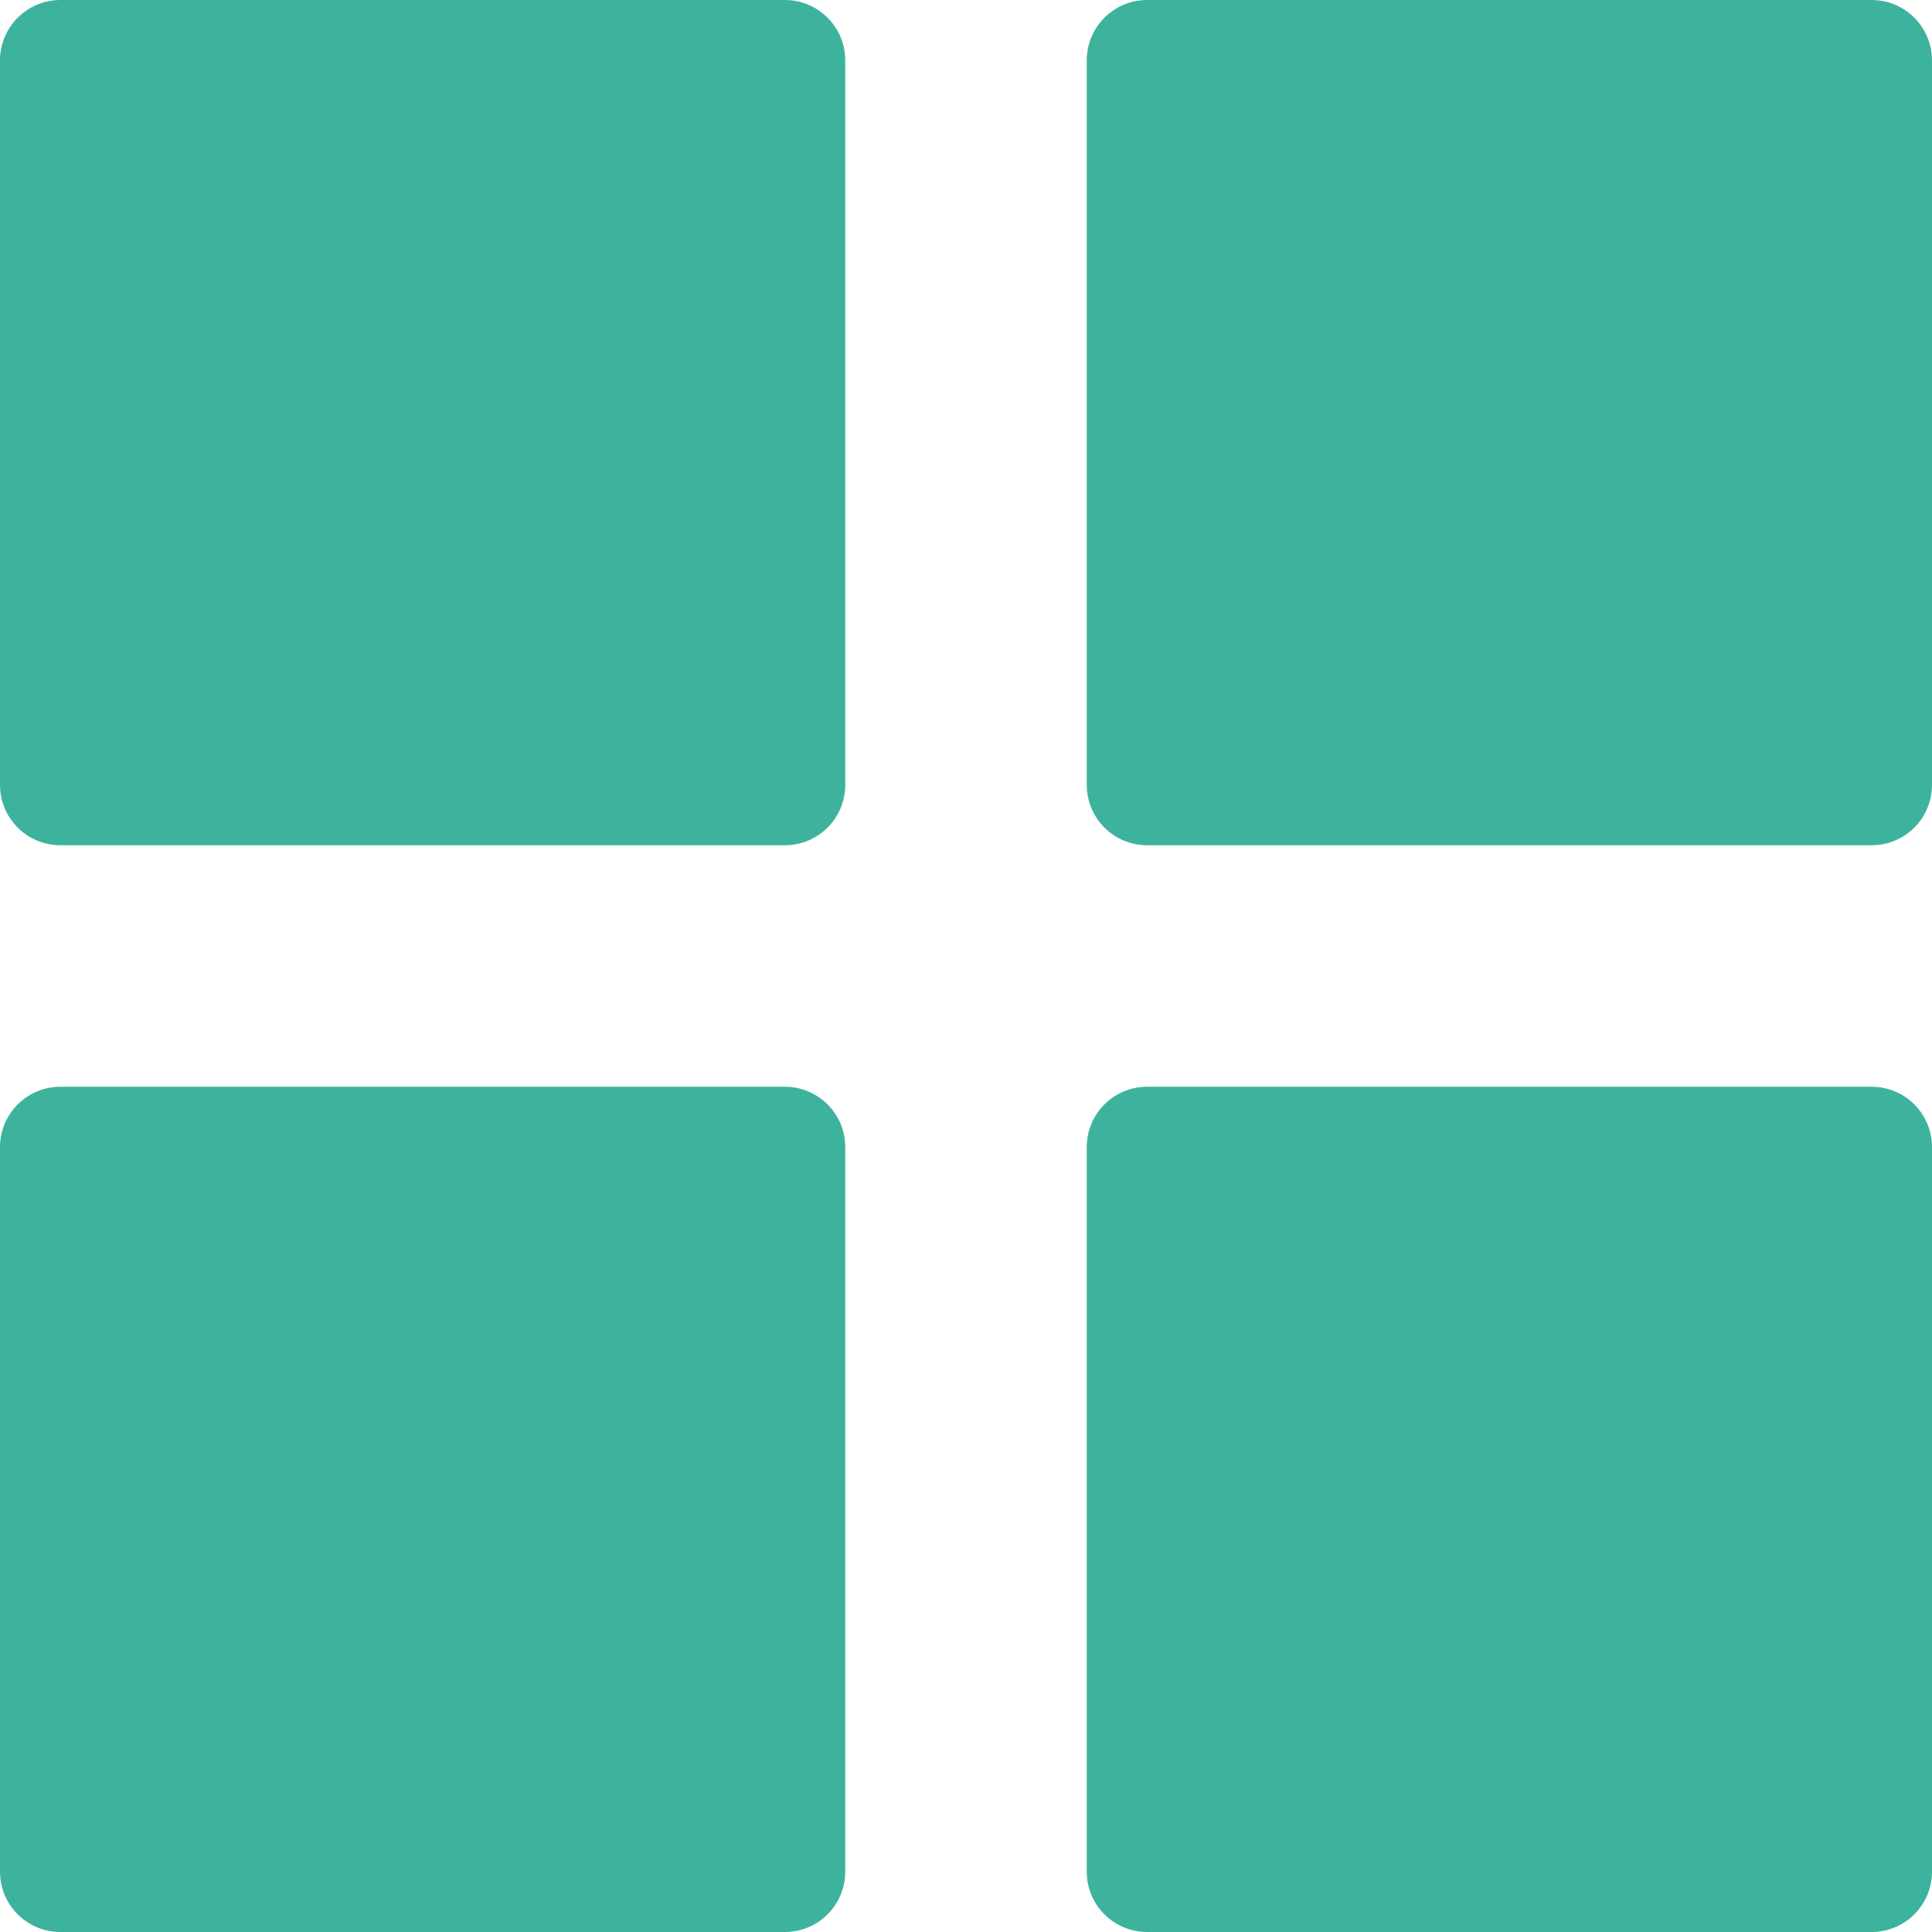
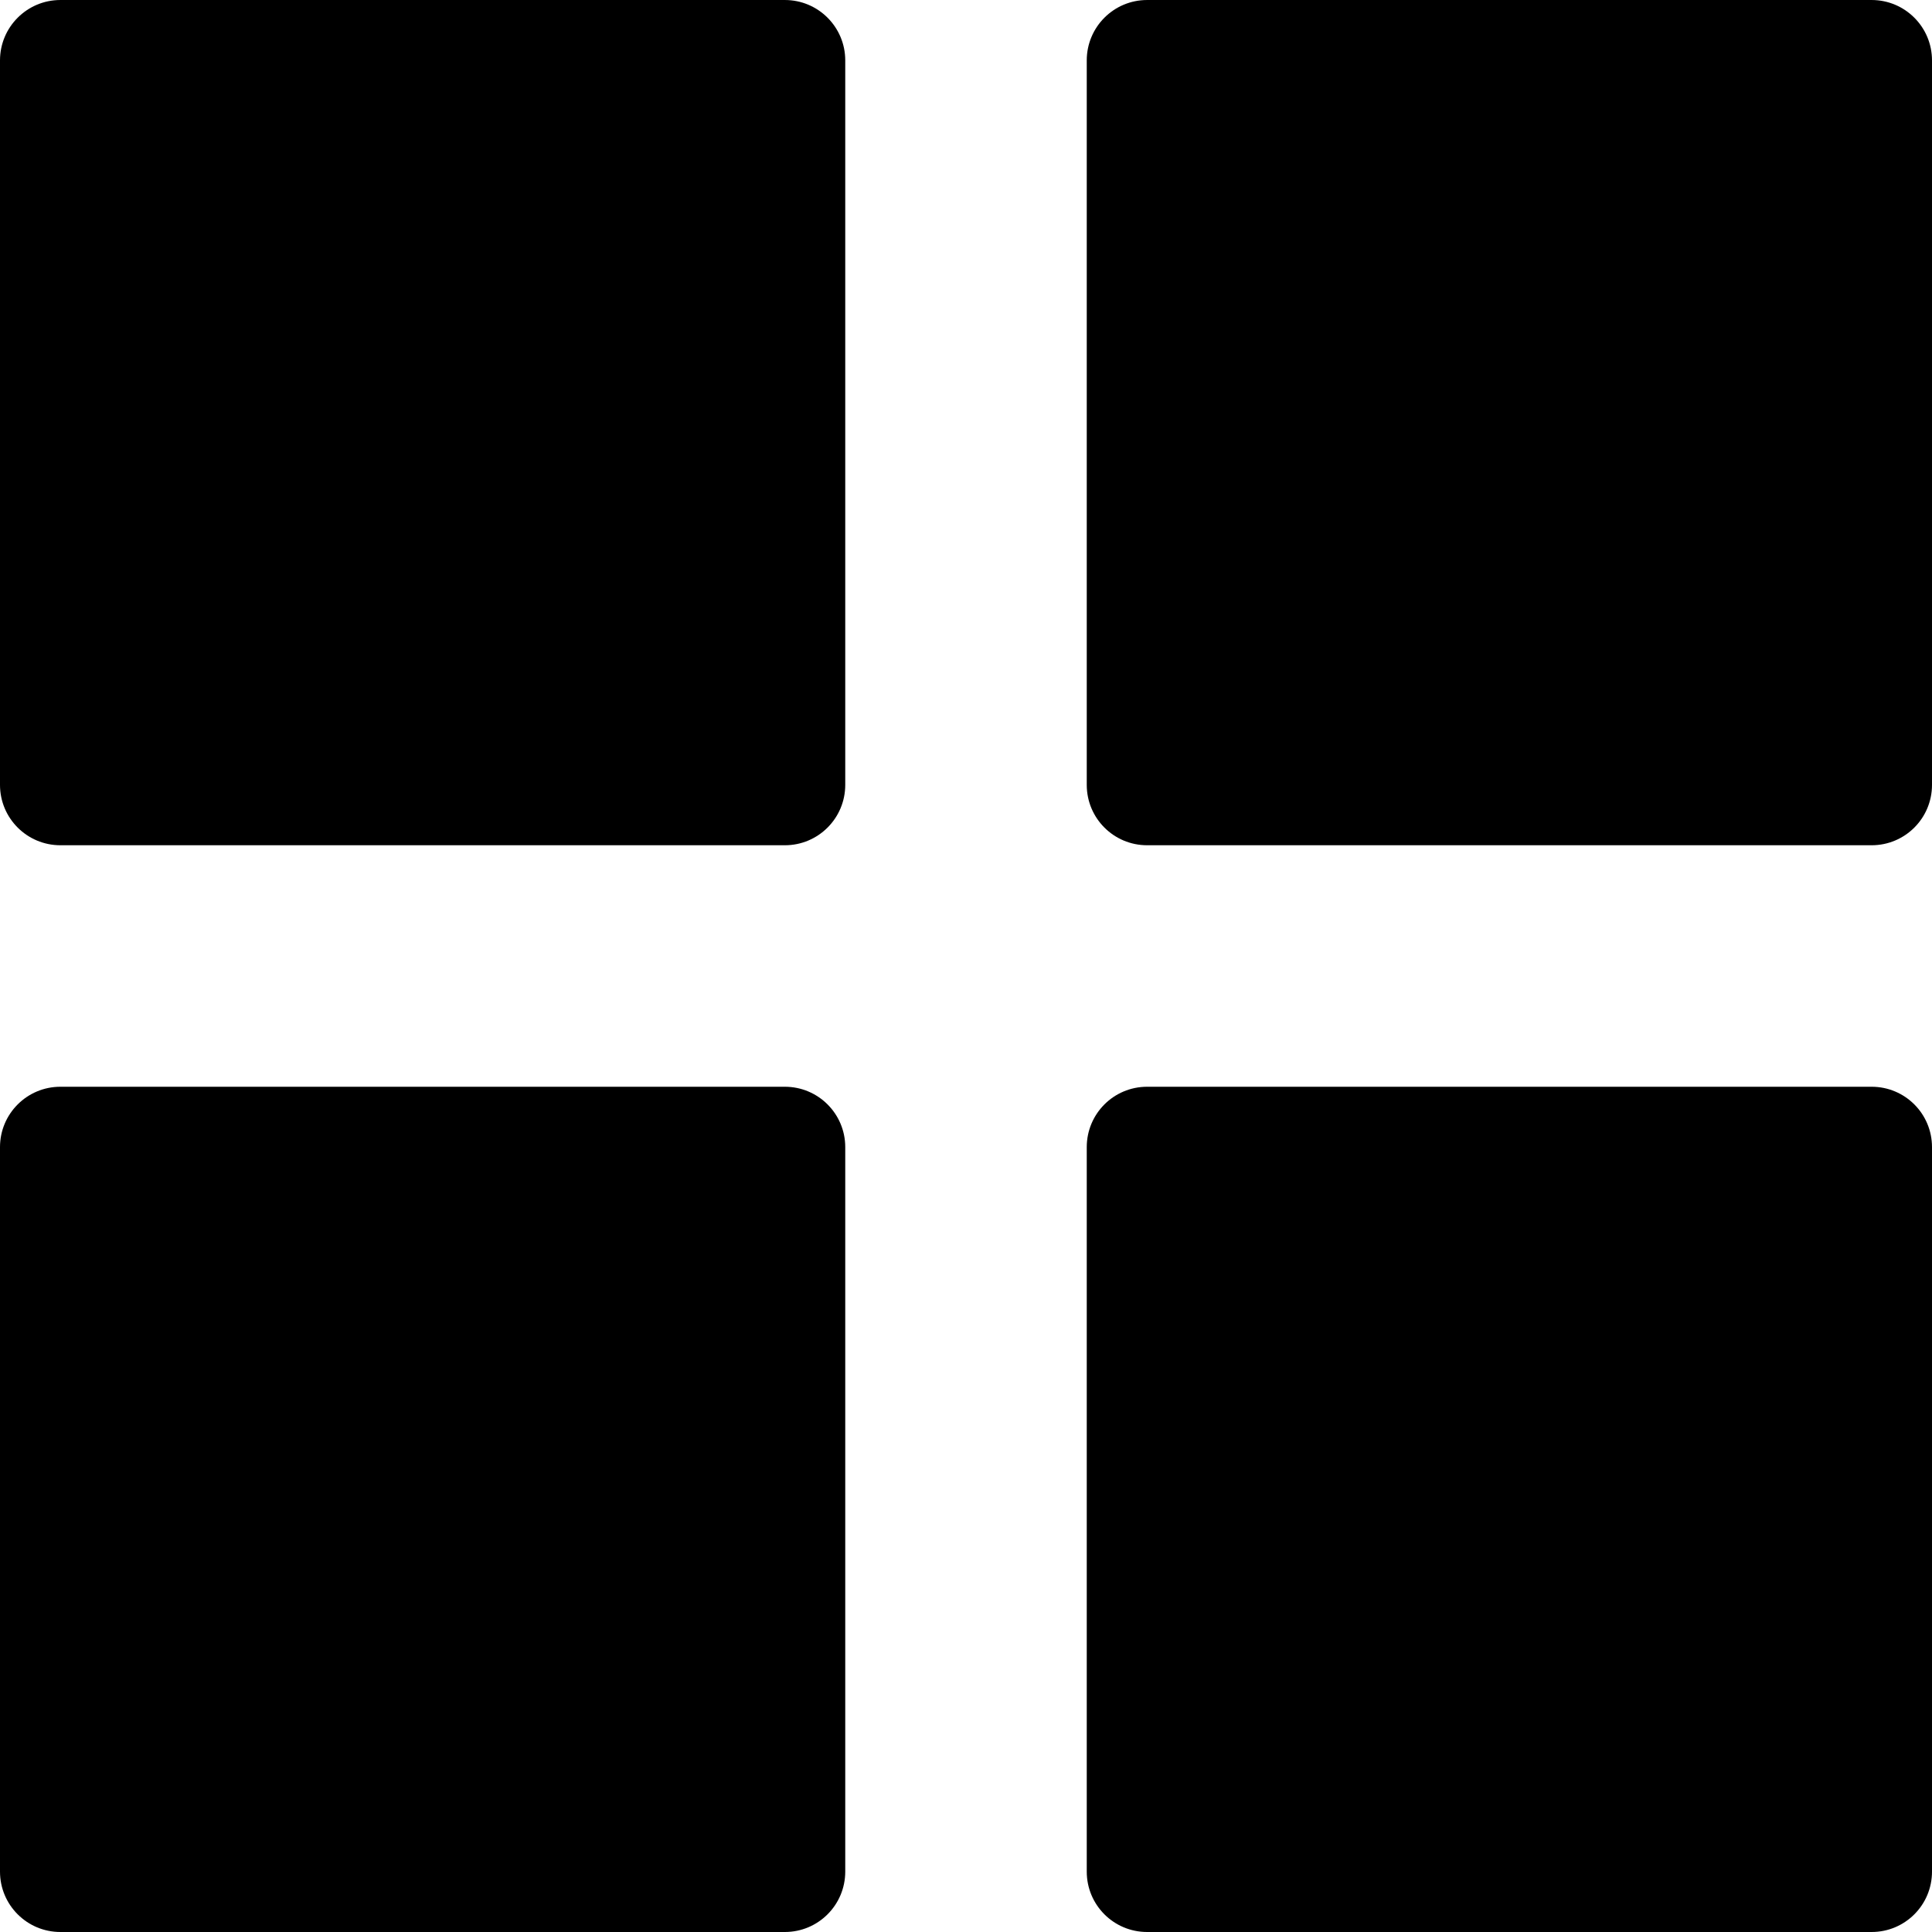
<svg xmlns="http://www.w3.org/2000/svg" version="1.1" id="Layer_1" x="0px" y="0px" viewBox="0 0 286.054 286.054" style="enable-background:new 0 0 286.054 286.054;" xml:space="preserve">
  <g>
-     <path style="fill:#3DB39E;" d="M277.115,160.906h-107.27c-4.943,0-8.939,3.996-8.939,8.939v107.27c0,4.943,3.996,8.939,8.939,8.939   h107.27c4.943,0,8.939-3.996,8.939-8.939v-107.27C286.054,164.902,282.058,160.906,277.115,160.906z M277.115,0.001h-107.27   c-4.943,0-8.939,4.005-8.939,8.939v107.27c0,4.943,3.996,8.939,8.939,8.939h107.27c4.943,0,8.939-3.996,8.939-8.939V8.94   C286.054,4.006,282.058,0.001,277.115,0.001z M116.209,0.001H8.939C4.005,0.001,0,4.006,0,8.94v107.27   c0,4.943,4.005,8.939,8.939,8.939h107.27c4.934,0,8.939-3.996,8.939-8.939V8.94C125.149,4.006,121.144,0.001,116.209,0.001z    M116.209,160.906H8.939c-4.934,0-8.939,3.996-8.939,8.939v107.27c0,4.943,4.005,8.939,8.939,8.939h107.27   c4.934,0,8.939-3.996,8.939-8.939v-107.27C125.149,164.902,121.144,160.906,116.209,160.906z" />
+     <path d="M277.115,160.906h-107.27c-4.943,0-8.939,3.996-8.939,8.939v107.27c0,4.943,3.996,8.939,8.939,8.939   h107.27c4.943,0,8.939-3.996,8.939-8.939v-107.27C286.054,164.902,282.058,160.906,277.115,160.906z M277.115,0.001h-107.27   c-4.943,0-8.939,4.005-8.939,8.939v107.27c0,4.943,3.996,8.939,8.939,8.939h107.27c4.943,0,8.939-3.996,8.939-8.939V8.94   C286.054,4.006,282.058,0.001,277.115,0.001z M116.209,0.001H8.939C4.005,0.001,0,4.006,0,8.94v107.27   c0,4.943,4.005,8.939,8.939,8.939h107.27c4.934,0,8.939-3.996,8.939-8.939V8.94C125.149,4.006,121.144,0.001,116.209,0.001z    M116.209,160.906H8.939c-4.934,0-8.939,3.996-8.939,8.939v107.27c0,4.943,4.005,8.939,8.939,8.939h107.27   c4.934,0,8.939-3.996,8.939-8.939v-107.27C125.149,164.902,121.144,160.906,116.209,160.906z" />
  </g>
  <g>
</g>
  <g>
</g>
  <g>
</g>
  <g>
</g>
  <g>
</g>
  <g>
</g>
  <g>
</g>
  <g>
</g>
  <g>
</g>
  <g>
</g>
  <g>
</g>
  <g>
</g>
  <g>
</g>
  <g>
</g>
  <g>
</g>
</svg>
